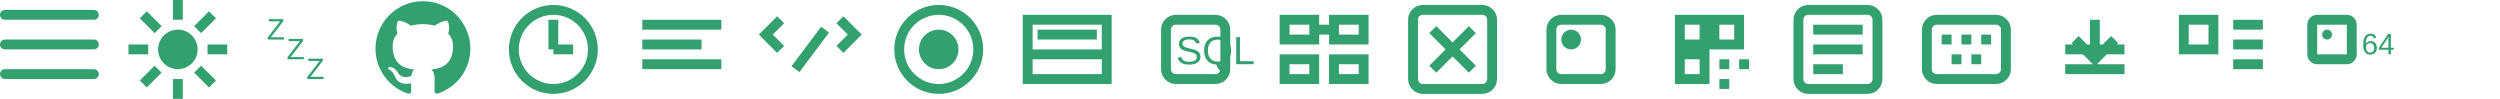
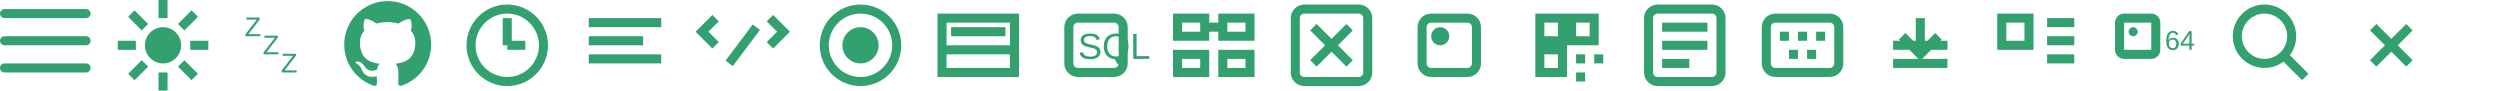
- <svg xmlns="http://www.w3.org/2000/svg" width="506" height="20" viewBox="0 0 506 20" fill="#33a16f">
+ <svg xmlns="http://www.w3.org/2000/svg" width="552" height="20" viewBox="0 0 552 20" fill="#33a16f">
  <g transform="translate(0, 2)">
    <rect x="0" y="0" width="20" height="2" rx="1" />
    <rect x="0" y="6" width="20" height="2" rx="1" />
    <rect x="0" y="12" width="20" height="2" rx="1" />
  </g>
  <g transform="translate(26, 0)">
    <circle cx="10" cy="10" r="4" />
    <line x1="10" y1="0" x2="10" y2="4" stroke="#33a16f" stroke-width="2" />
    <line x1="10" y1="16" x2="10" y2="20" stroke="#33a16f" stroke-width="2" />
    <line x1="0" y1="10" x2="4" y2="10" stroke="#33a16f" stroke-width="2" />
    <line x1="16" y1="10" x2="20" y2="10" stroke="#33a16f" stroke-width="2" />
    <line x1="3" y1="3" x2="6" y2="6" stroke="#33a16f" stroke-width="2" />
    <line x1="14" y1="14" x2="17" y2="17" stroke="#33a16f" stroke-width="2" />
    <line x1="3" y1="17" x2="6" y2="14" stroke="#33a16f" stroke-width="2" />
    <line x1="14" y1="6" x2="17" y2="3" stroke="#33a16f" stroke-width="2" />
  </g>
  <g transform="translate(52, 0)">
    <text x="2" y="8" font-size="6" font-family="Arial" fill="#33a16f">Z</text>
    <text x="6" y="12" font-size="6" font-family="Arial" fill="#33a16f">Z</text>
    <text x="10" y="16" font-size="6" font-family="Arial" fill="#33a16f">Z</text>
  </g>
  <g transform="translate(76, 0)">
    <path fill="#33a16f" transform="scale(0.8)" d="M12 .297c-6.63 0-12 5.373-12 12c0 5.303 3.438 9.8 8.205 11.385c.6.113.82-.258.82-.577c0-.285-.01-1.04-.015-2.04c-3.338.724-4.042-1.61-4.042-1.61C4.422 18.07 3.633 17.7 3.633 17.7c-1.087-.744.084-.729.084-.729c1.205.084 1.838 1.236 1.838 1.236c1.07 1.835 2.809 1.305 3.495.998c.108-.776.417-1.305.76-1.605c-2.665-.3-5.466-1.332-5.466-5.93c0-1.31.465-2.38 1.235-3.22c-.135-.303-.54-1.523.105-3.176c0 0 1.005-.322 3.3 1.23c.96-.267 1.98-.399 3-.405c1.02.006 2.04.138 3 .405c2.28-1.552 3.285-1.23 3.285-1.23c.645 1.653.24 2.873.12 3.176c.765.84 1.23 1.91 1.23 3.22c0 4.61-2.805 5.625-5.475 5.92c.42.36.81 1.096.81 2.22c0 1.606-.015 2.896-.015 3.286c0 .315.21.69.825.57C20.565 22.092 24 17.592 24 12.297c0-6.627-5.373-12-12-12z" />
  </g>
  <g transform="translate(102, 0)">
    <circle cx="10" cy="10" r="8" fill="none" stroke="#33a16f" stroke-width="2" />
    <line x1="10" y1="4" x2="10" y2="10" stroke="#33a16f" stroke-width="2" />
    <line x1="10" y1="10" x2="14" y2="10" stroke="#33a16f" stroke-width="2" />
  </g>
  <g transform="translate(128, 0)">
    <path d="M2 4h16v2H2zm0 4h12v2H2zm0 4h16v2H2z" fill="#33a16f" />
  </g>
  <g transform="translate(154, 0)">
    <path d="M4 4l-3 3 3 3M16 4l3 3-3 3M7 14l6-8" stroke="#33a16f" stroke-width="2" fill="none" />
  </g>
  <g transform="translate(180, 0)">
    <circle cx="10" cy="10" r="8" fill="none" stroke="#33a16f" stroke-width="2" />
    <circle cx="10" cy="10" r="4" fill="#33a16f" />
  </g>
  <g transform="translate(206, 0)">
    <path d="M2 4v12h16V4H2zm2 3h12M2 11h16" stroke="#33a16f" stroke-width="2" fill="none" />
  </g>
  <g transform="translate(232, 0)">
    <rect x="4" y="4" width="12" height="12" rx="2" stroke="#33a16f" stroke-width="2" fill="none" />
    <text x="6" y="13" font-size="8" font-family="Arial" fill="#33a16f">SQL</text>
  </g>
  <g transform="translate(258, 0)">
    <path d="M2 4h6v4H2zM12 4h6v4h-6zM7 6h6M2 12h6v4H2zM12 12h6v4h-6z" stroke="#33a16f" stroke-width="2" fill="none" />
  </g>
  <g transform="translate(284, 0)">
    <rect x="2" y="2" width="16" height="16" rx="2" stroke="#33a16f" stroke-width="2" fill="none" />
    <path d="M6 6l8 8M14 6l-8 8" stroke="#33a16f" stroke-width="2" />
  </g>
  <g transform="translate(310, 0)">
    <rect x="4" y="4" width="12" height="12" rx="2" stroke="#33a16f" stroke-width="2" fill="none" />
    <circle cx="8" cy="8" r="2" fill="#33a16f" />
  </g>
  <g transform="translate(336, 0)">
    <path d="M4 4h5v5H4zM11 4h5v5h-5zM4 11h5v5H4z" stroke="#33a16f" stroke-width="2" fill="none" />
    <path d="M12 12h2v2h-2zM16 12h2v2h-2zM12 16h2v2h-2z" fill="#33a16f" />
  </g>
  <g transform="translate(362, 0)">
    <rect x="2" y="2" width="16" height="16" rx="2" stroke="#33a16f" stroke-width="2" fill="none" />
    <path d="M5 6h10M5 10h10M5 14h6" stroke="#33a16f" stroke-width="2" />
  </g>
  <g transform="translate(388, 0)">
    <rect x="2" y="4" width="16" height="12" rx="2" stroke="#33a16f" stroke-width="2" fill="none" />
    <path d="M5 8h2M9 8h2M13 8h2M7 12h2M11 12h2" stroke="#33a16f" stroke-width="2" />
  </g>
  <g transform="translate(414, 0)">
    <path d="M4 10h12M10 4v8M6 8l4 4 4-4" stroke="#33a16f" stroke-width="2" fill="none" />
    <path d="M4 14h12" stroke="#33a16f" stroke-width="2" />
  </g>
  <g transform="translate(440, 0)">
    <path d="M2 4h6v6H2z" stroke="#33a16f" stroke-width="2" fill="none" />
    <rect x="12" y="4" width="6" height="2" fill="#33a16f" />
    <rect x="12" y="8" width="6" height="2" fill="#33a16f" />
    <rect x="12" y="12" width="6" height="2" fill="#33a16f" />
  </g>
  <g transform="translate(466, 0)">
    <rect x="2" y="4" width="8" height="8" rx="1" stroke="#33a16f" stroke-width="2" fill="none" />
    <circle cx="5" cy="7" r="1" fill="#33a16f" />
    <text x="12" y="11" font-size="6" font-family="Arial" fill="#33a16f">64</text>
  </g>
+   <g transform="translate(492, 0)">
+     <circle cx="8" cy="8" r="6" fill="none" stroke="#33a16f" stroke-width="2" />
+     <line x1="12.5" y1="12.5" x2="17" y2="17" stroke="#33a16f" stroke-width="2" />
+   </g>
+   <g transform="translate(518, 0)">
+     <line x1="6" y1="6" x2="14" y2="14" stroke="#33a16f" stroke-width="2" />
+     <line x1="14" y1="6" x2="6" y2="14" stroke="#33a16f" stroke-width="2" />
+   </g>
</svg>
